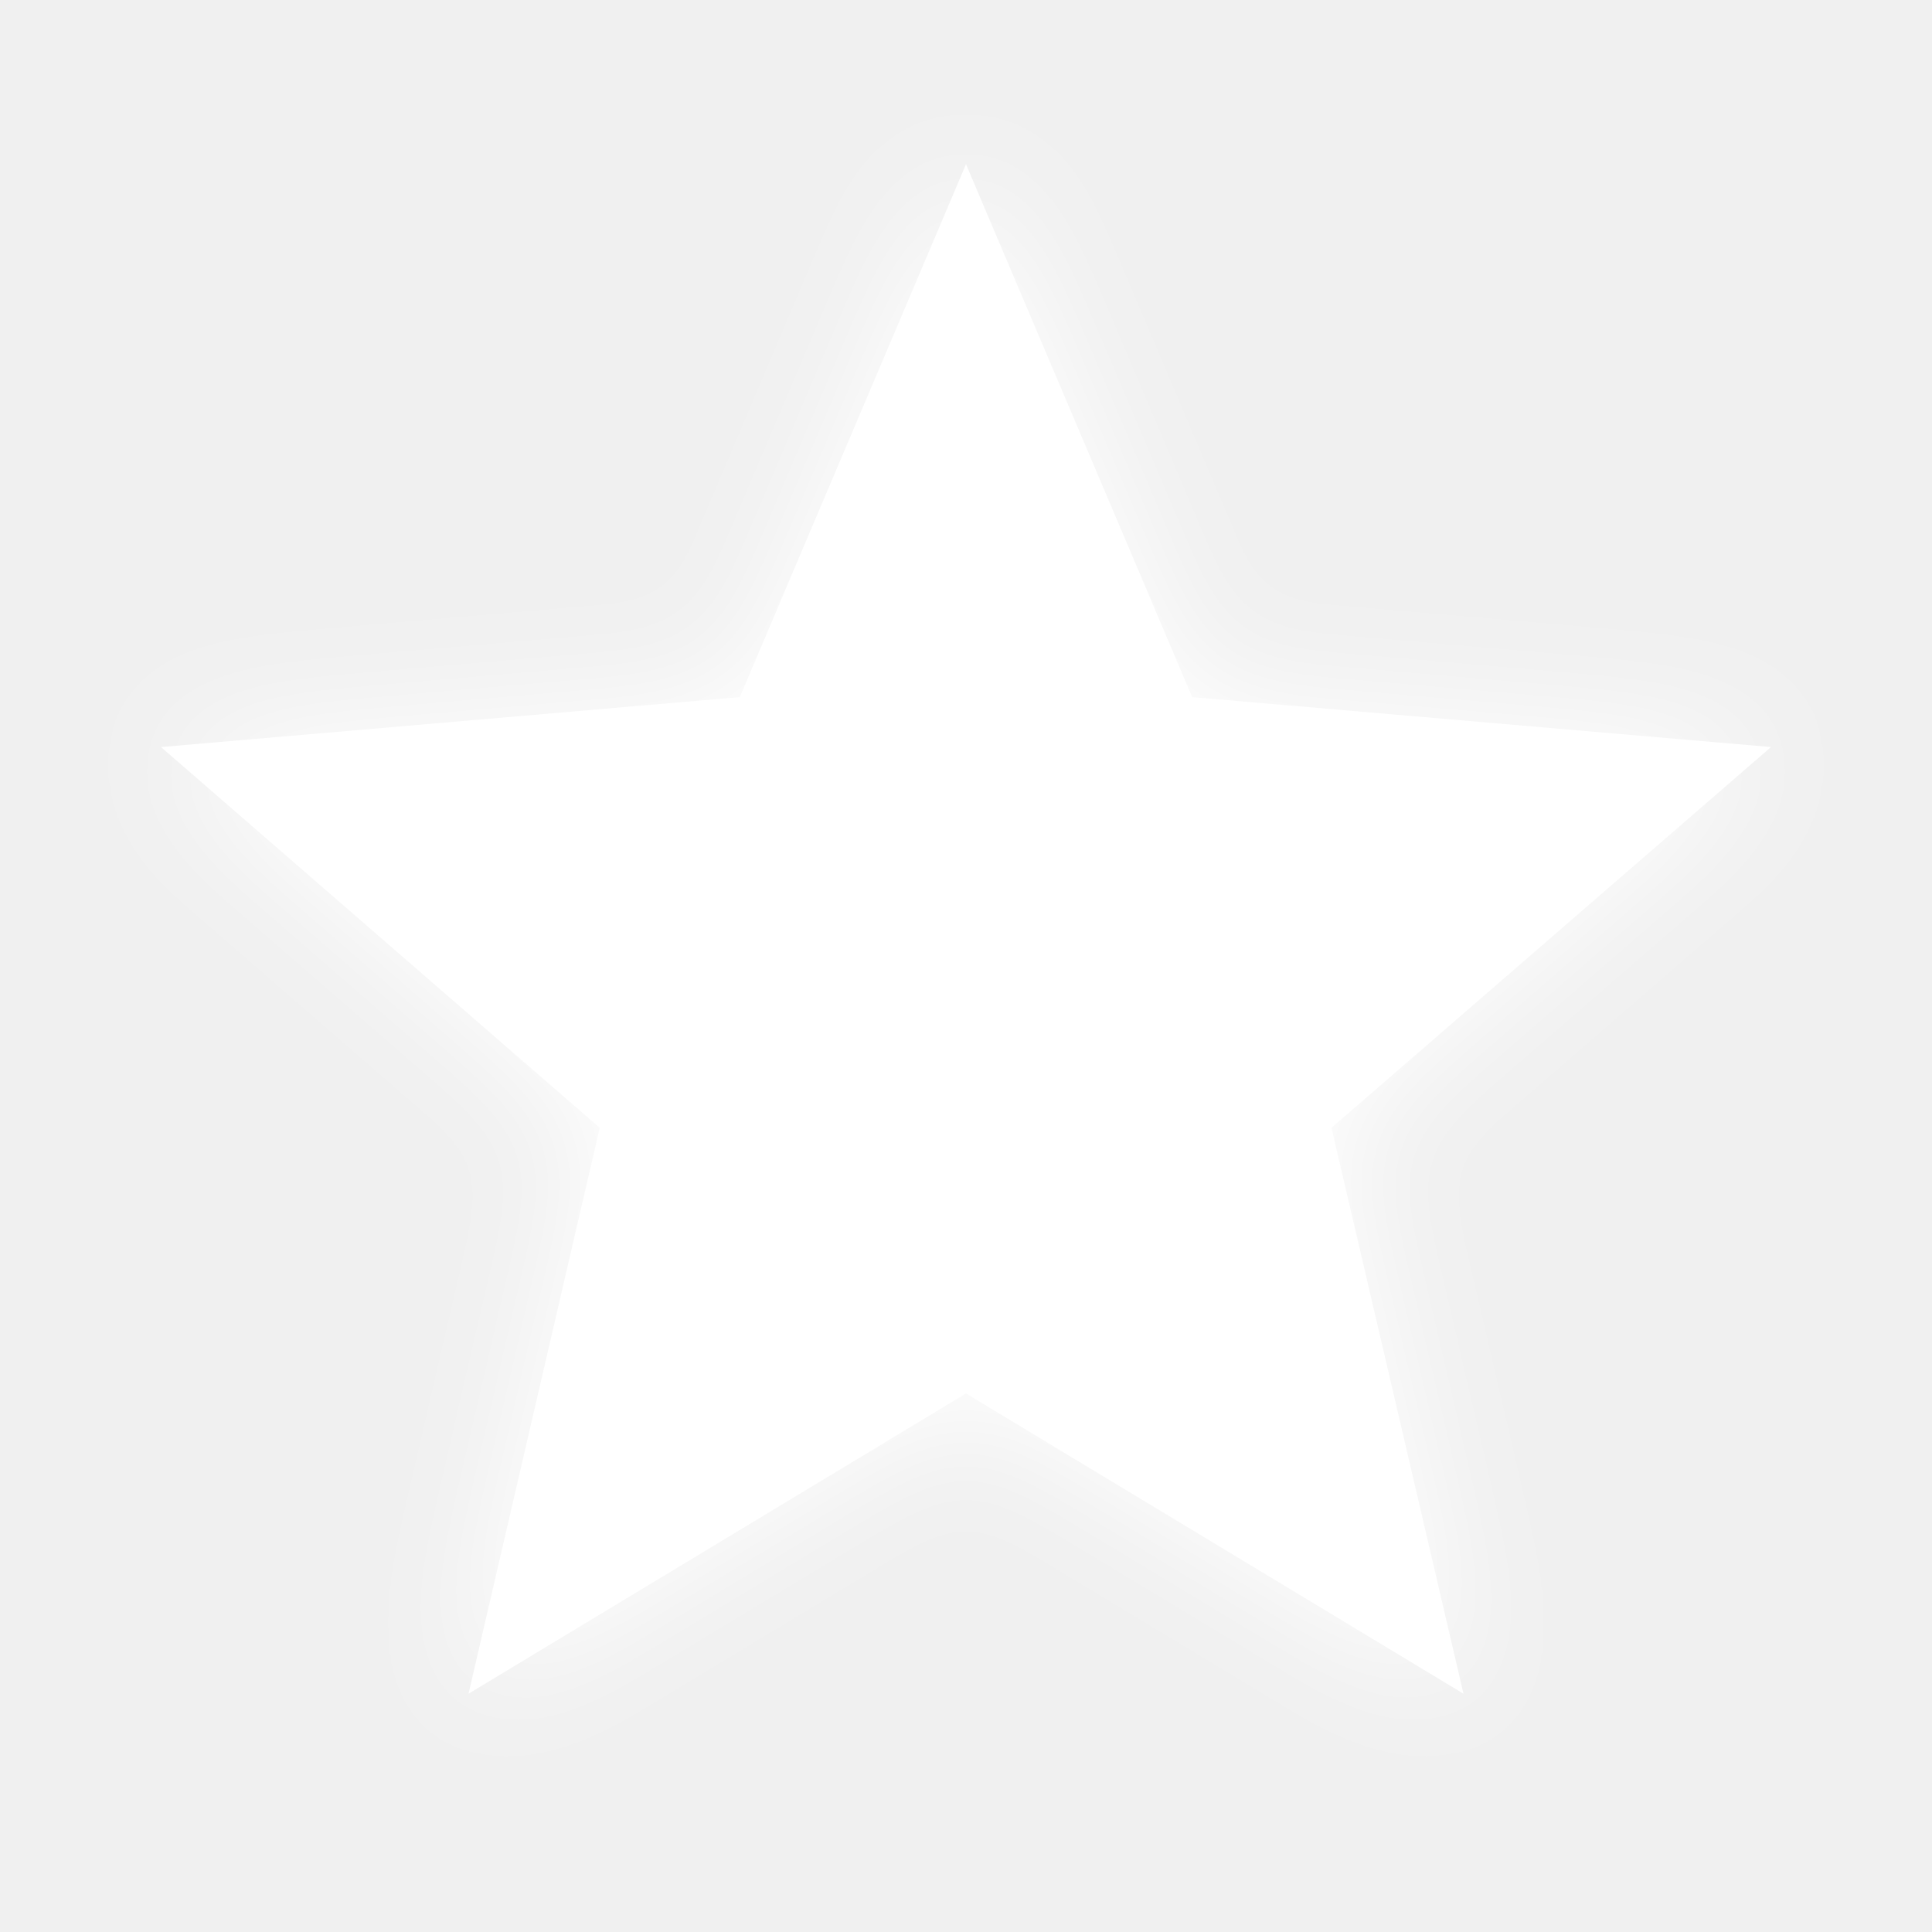
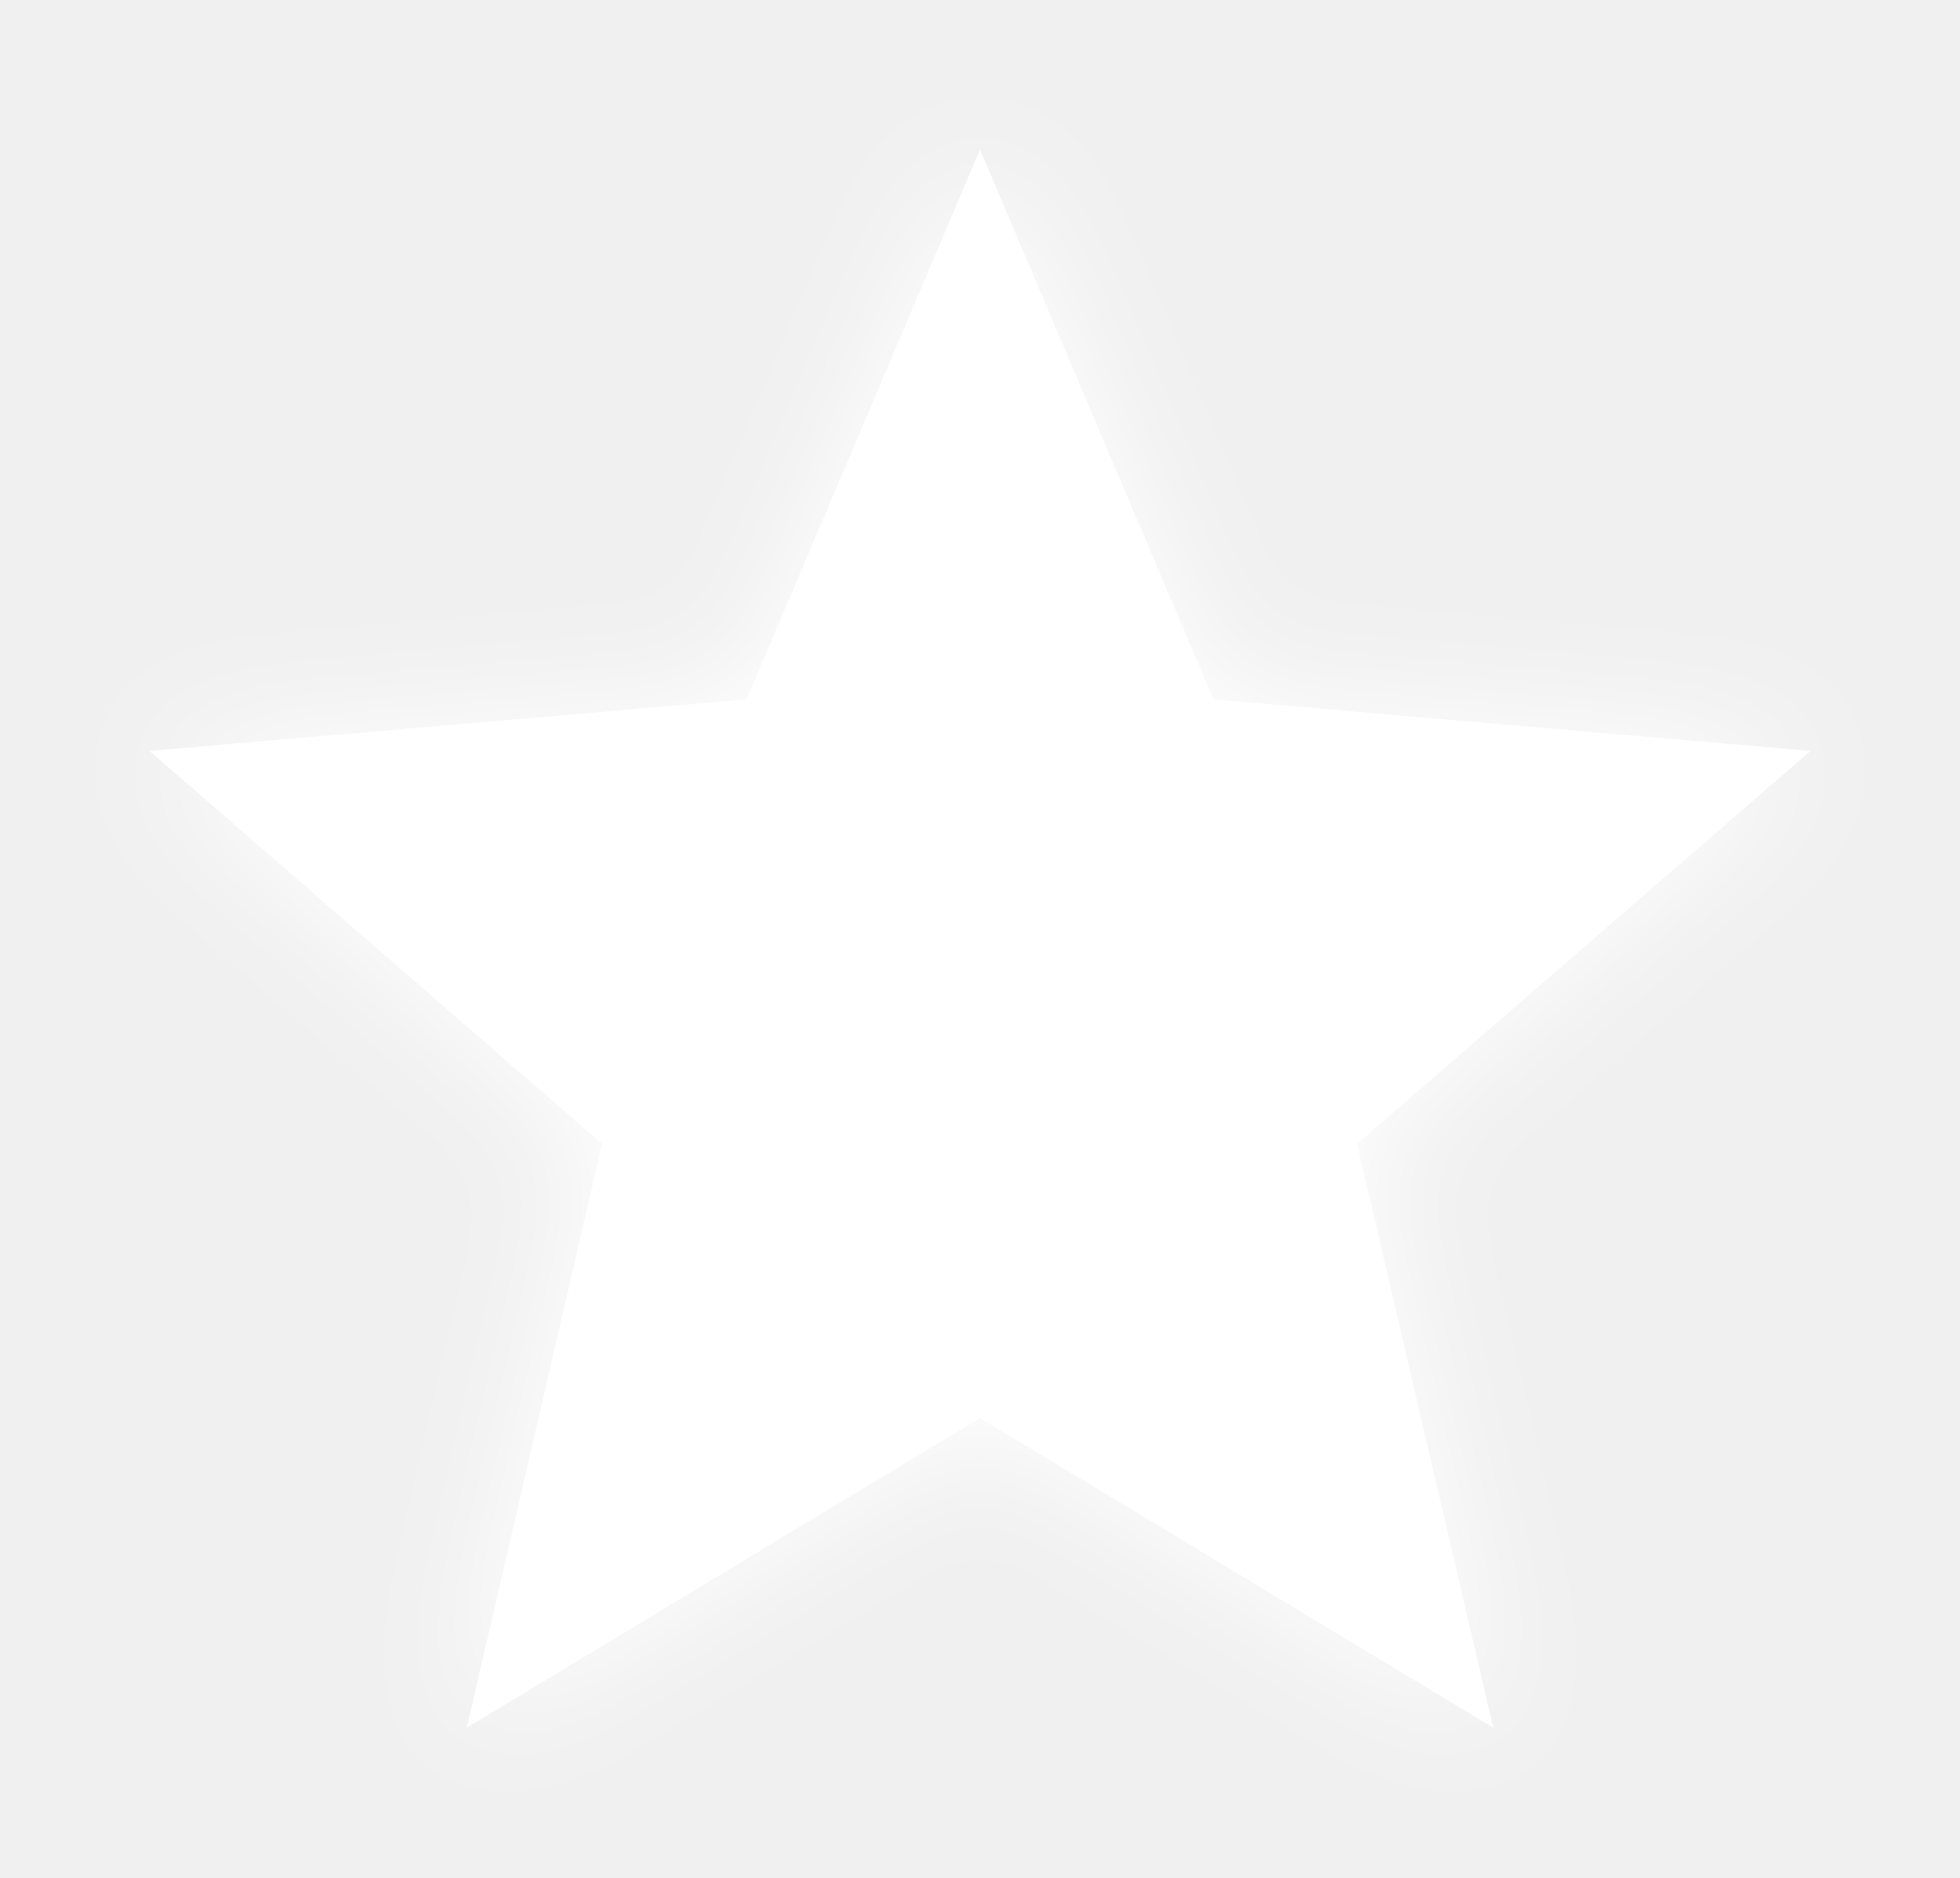
- <svg xmlns="http://www.w3.org/2000/svg" version="1.1" width="64" height="64" viewBox="0 0 64 64" id="svg4">
+ <svg xmlns="http://www.w3.org/2000/svg" version="1.1" width="62.933" height="60.267" viewBox="0 0 62.933 60.267" id="svg4">
  <defs id="defs8">
-     <filter style="color-interpolation-filters:sRGB;" id="filter3117" x="-0.09" y="-0.095" width="1.18" height="1.189">
+     <filter style="color-interpolation-filters:sRGB" id="filter3117" x="-0.09" y="-0.095" width="1.18" height="1.189">
      <feGaussianBlur stdDeviation="2 2" result="blur" id="feGaussianBlur3115" />
    </filter>
  </defs>
-   <path d="m 32,46.16 16.48,9.947 -4.373,-18.747 14.56,-12.613 L 39.493,23.093 32,5.44 24.507,23.093 5.333,24.747 19.867,37.36 15.52,56.107 Z" id="path3113" style="stroke-width:1;fill:#ffffff;fill-opacity:1;filter:url(#filter3117)" />
-   <path d="m 32,46.16 16.48,9.947 -4.373,-18.747 14.56,-12.613 L 39.493,23.093 32,5.44 24.507,23.093 5.333,24.747 19.867,37.36 15.52,56.107 Z" id="path2" style="stroke-width:1;fill:#ffffff;fill-opacity:1" />
-   <g id="g830">
+   <path d="M 31.467,45.52 47.947,55.467 43.573,36.72 58.133,24.107 38.96,22.453 31.467,4.8 23.973,22.453 4.8,24.107 19.333,36.72 14.987,55.467 Z" id="path3113" style="fill:#ffffff;fill-opacity:1;stroke-width:1;filter:url(#filter3117)" />
+   <path d="M 31.467,45.52 47.947,55.467 43.573,36.72 58.133,24.107 38.96,22.453 31.467,4.8 23.973,22.453 4.8,24.107 19.333,36.72 14.987,55.467 Z" id="path2" style="fill:#ffffff;fill-opacity:1;stroke-width:1" />
+   <g id="g830" transform="translate(0.338048,-3.596821)">
    <g id="g15193" transform="translate(-0.6164398)">
      <text xml:space="preserve" style="font-size:20.362px;line-height:1.25;font-family:osifont;-inkscape-font-specification:osifont;stroke-width:0.509" x="-3.102" y="-0.937" id="text6689">
        <tspan x="-3.102" y="-0.937" style="stroke-width:0.509" id="tspan11469">modified: resized, recolored, glow</tspan>
      </text>
    </g>
  </g>
</svg>
